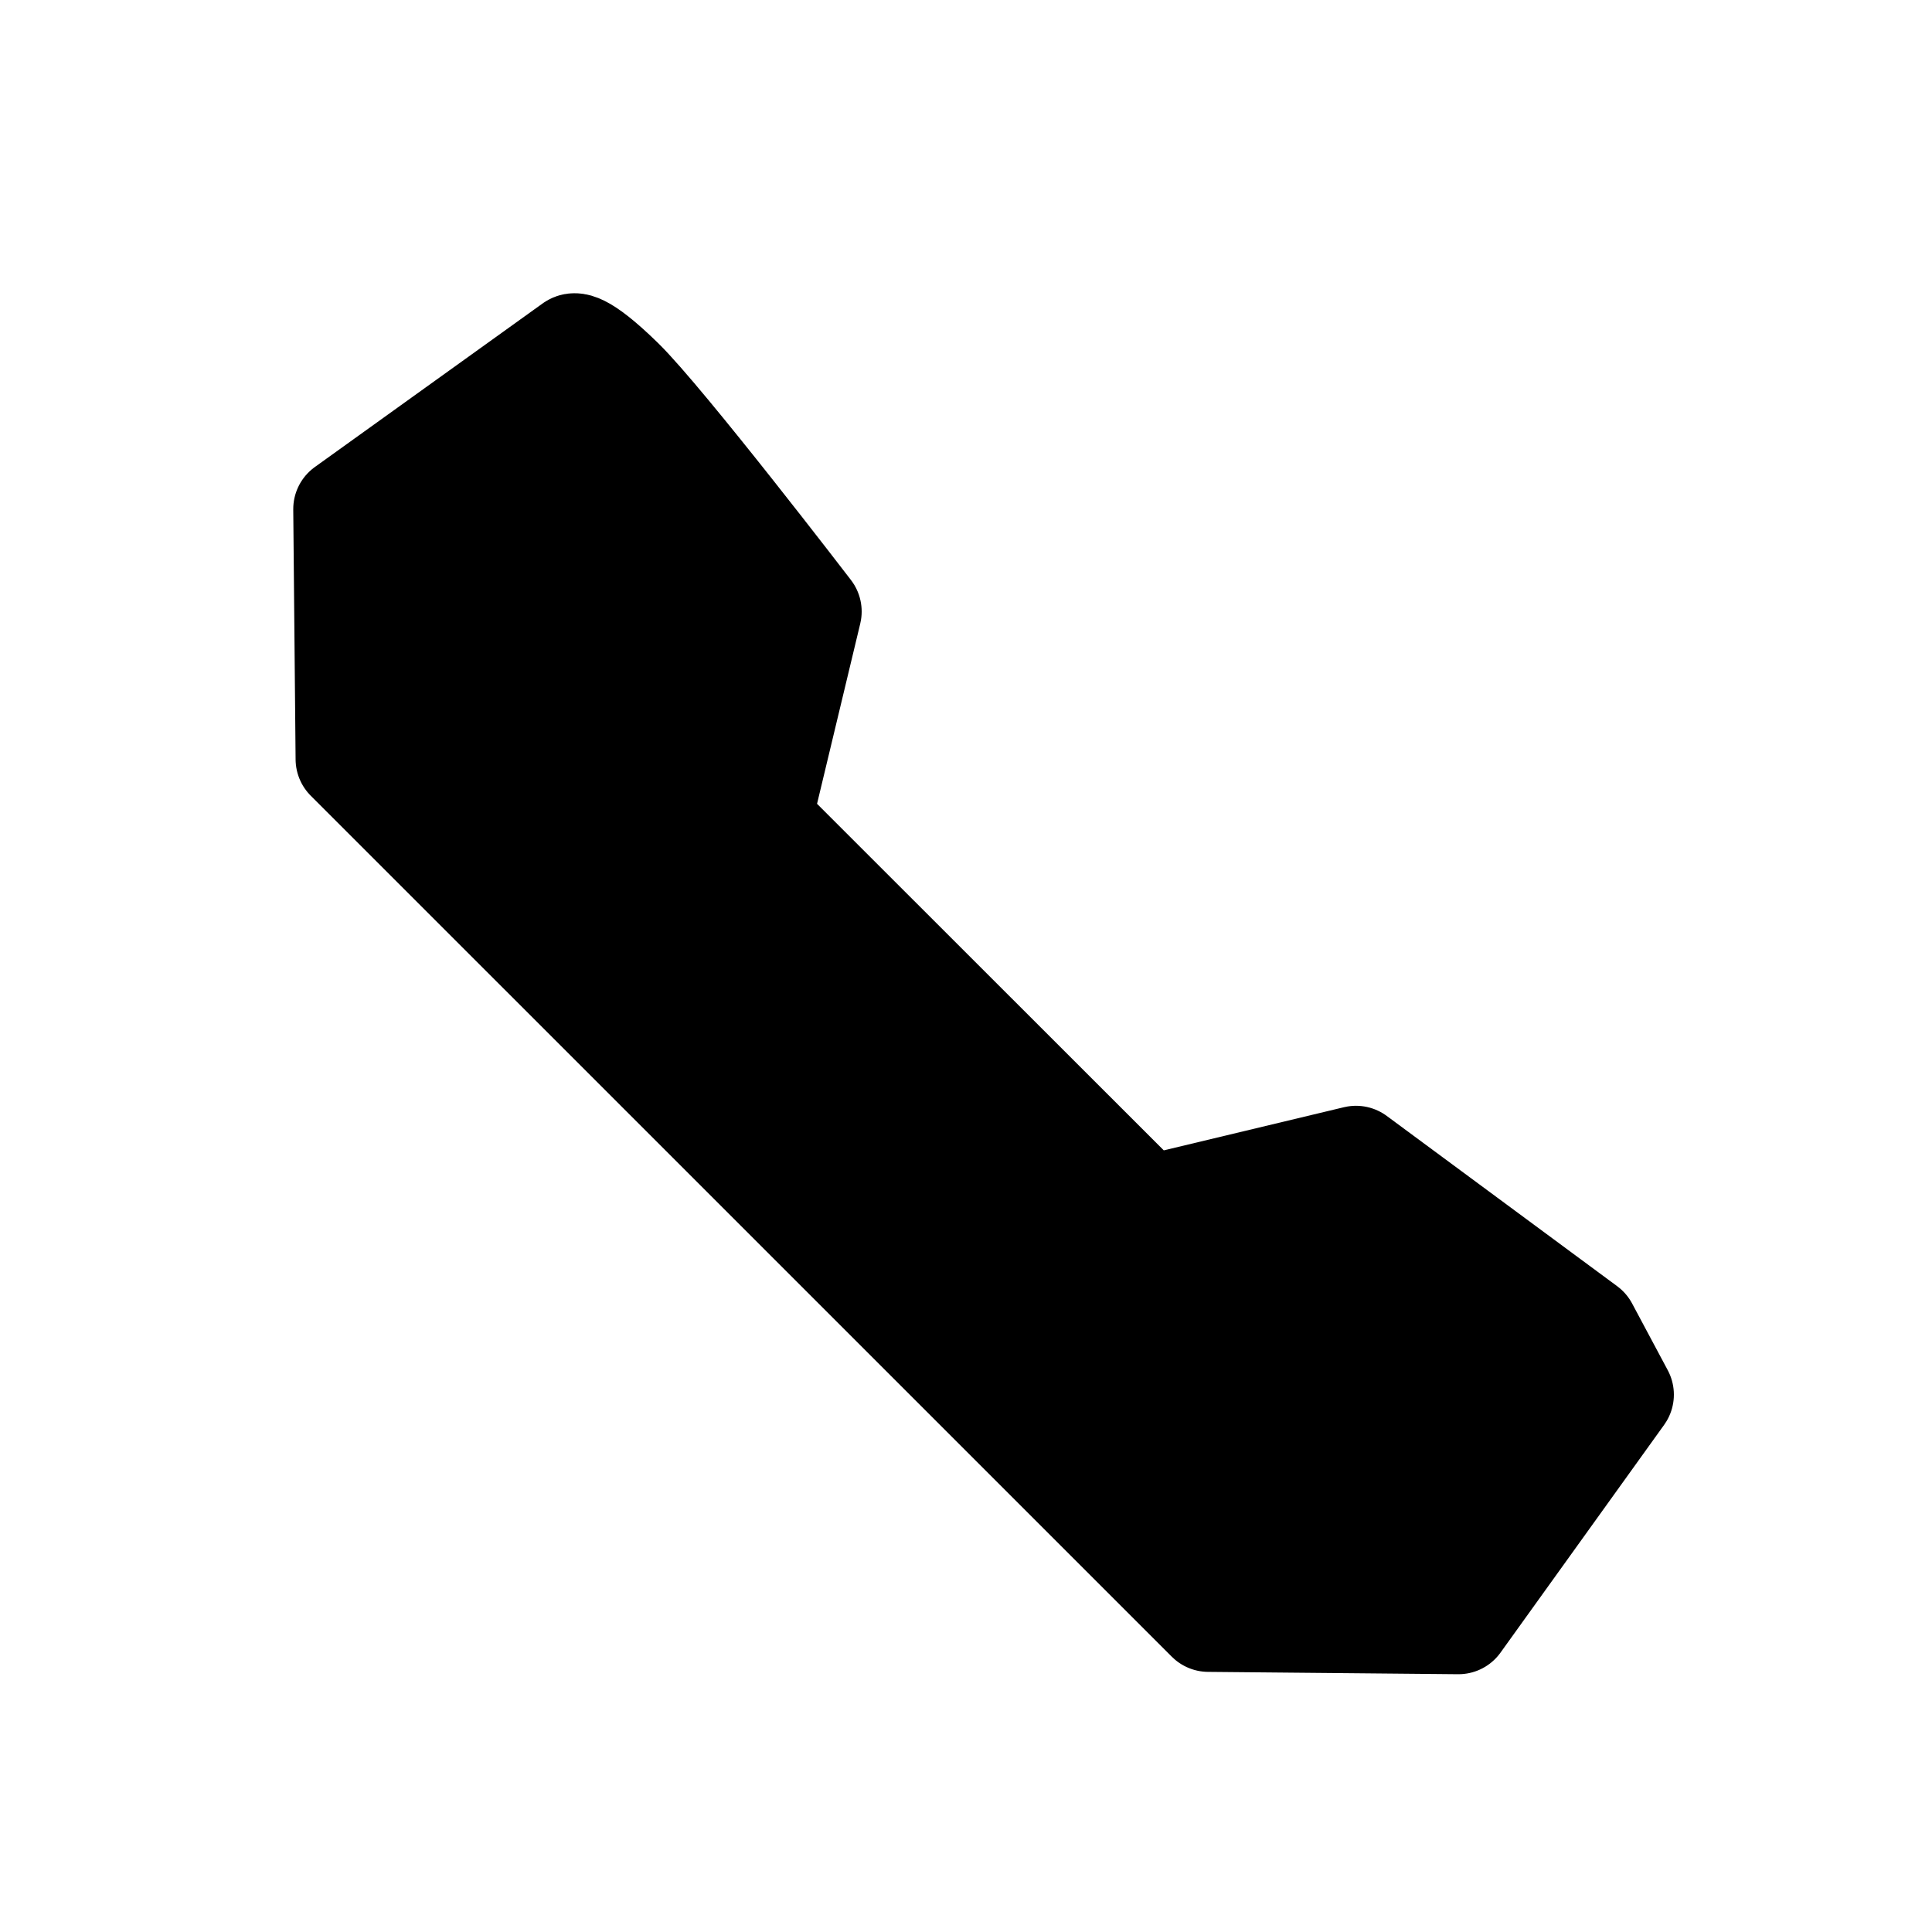
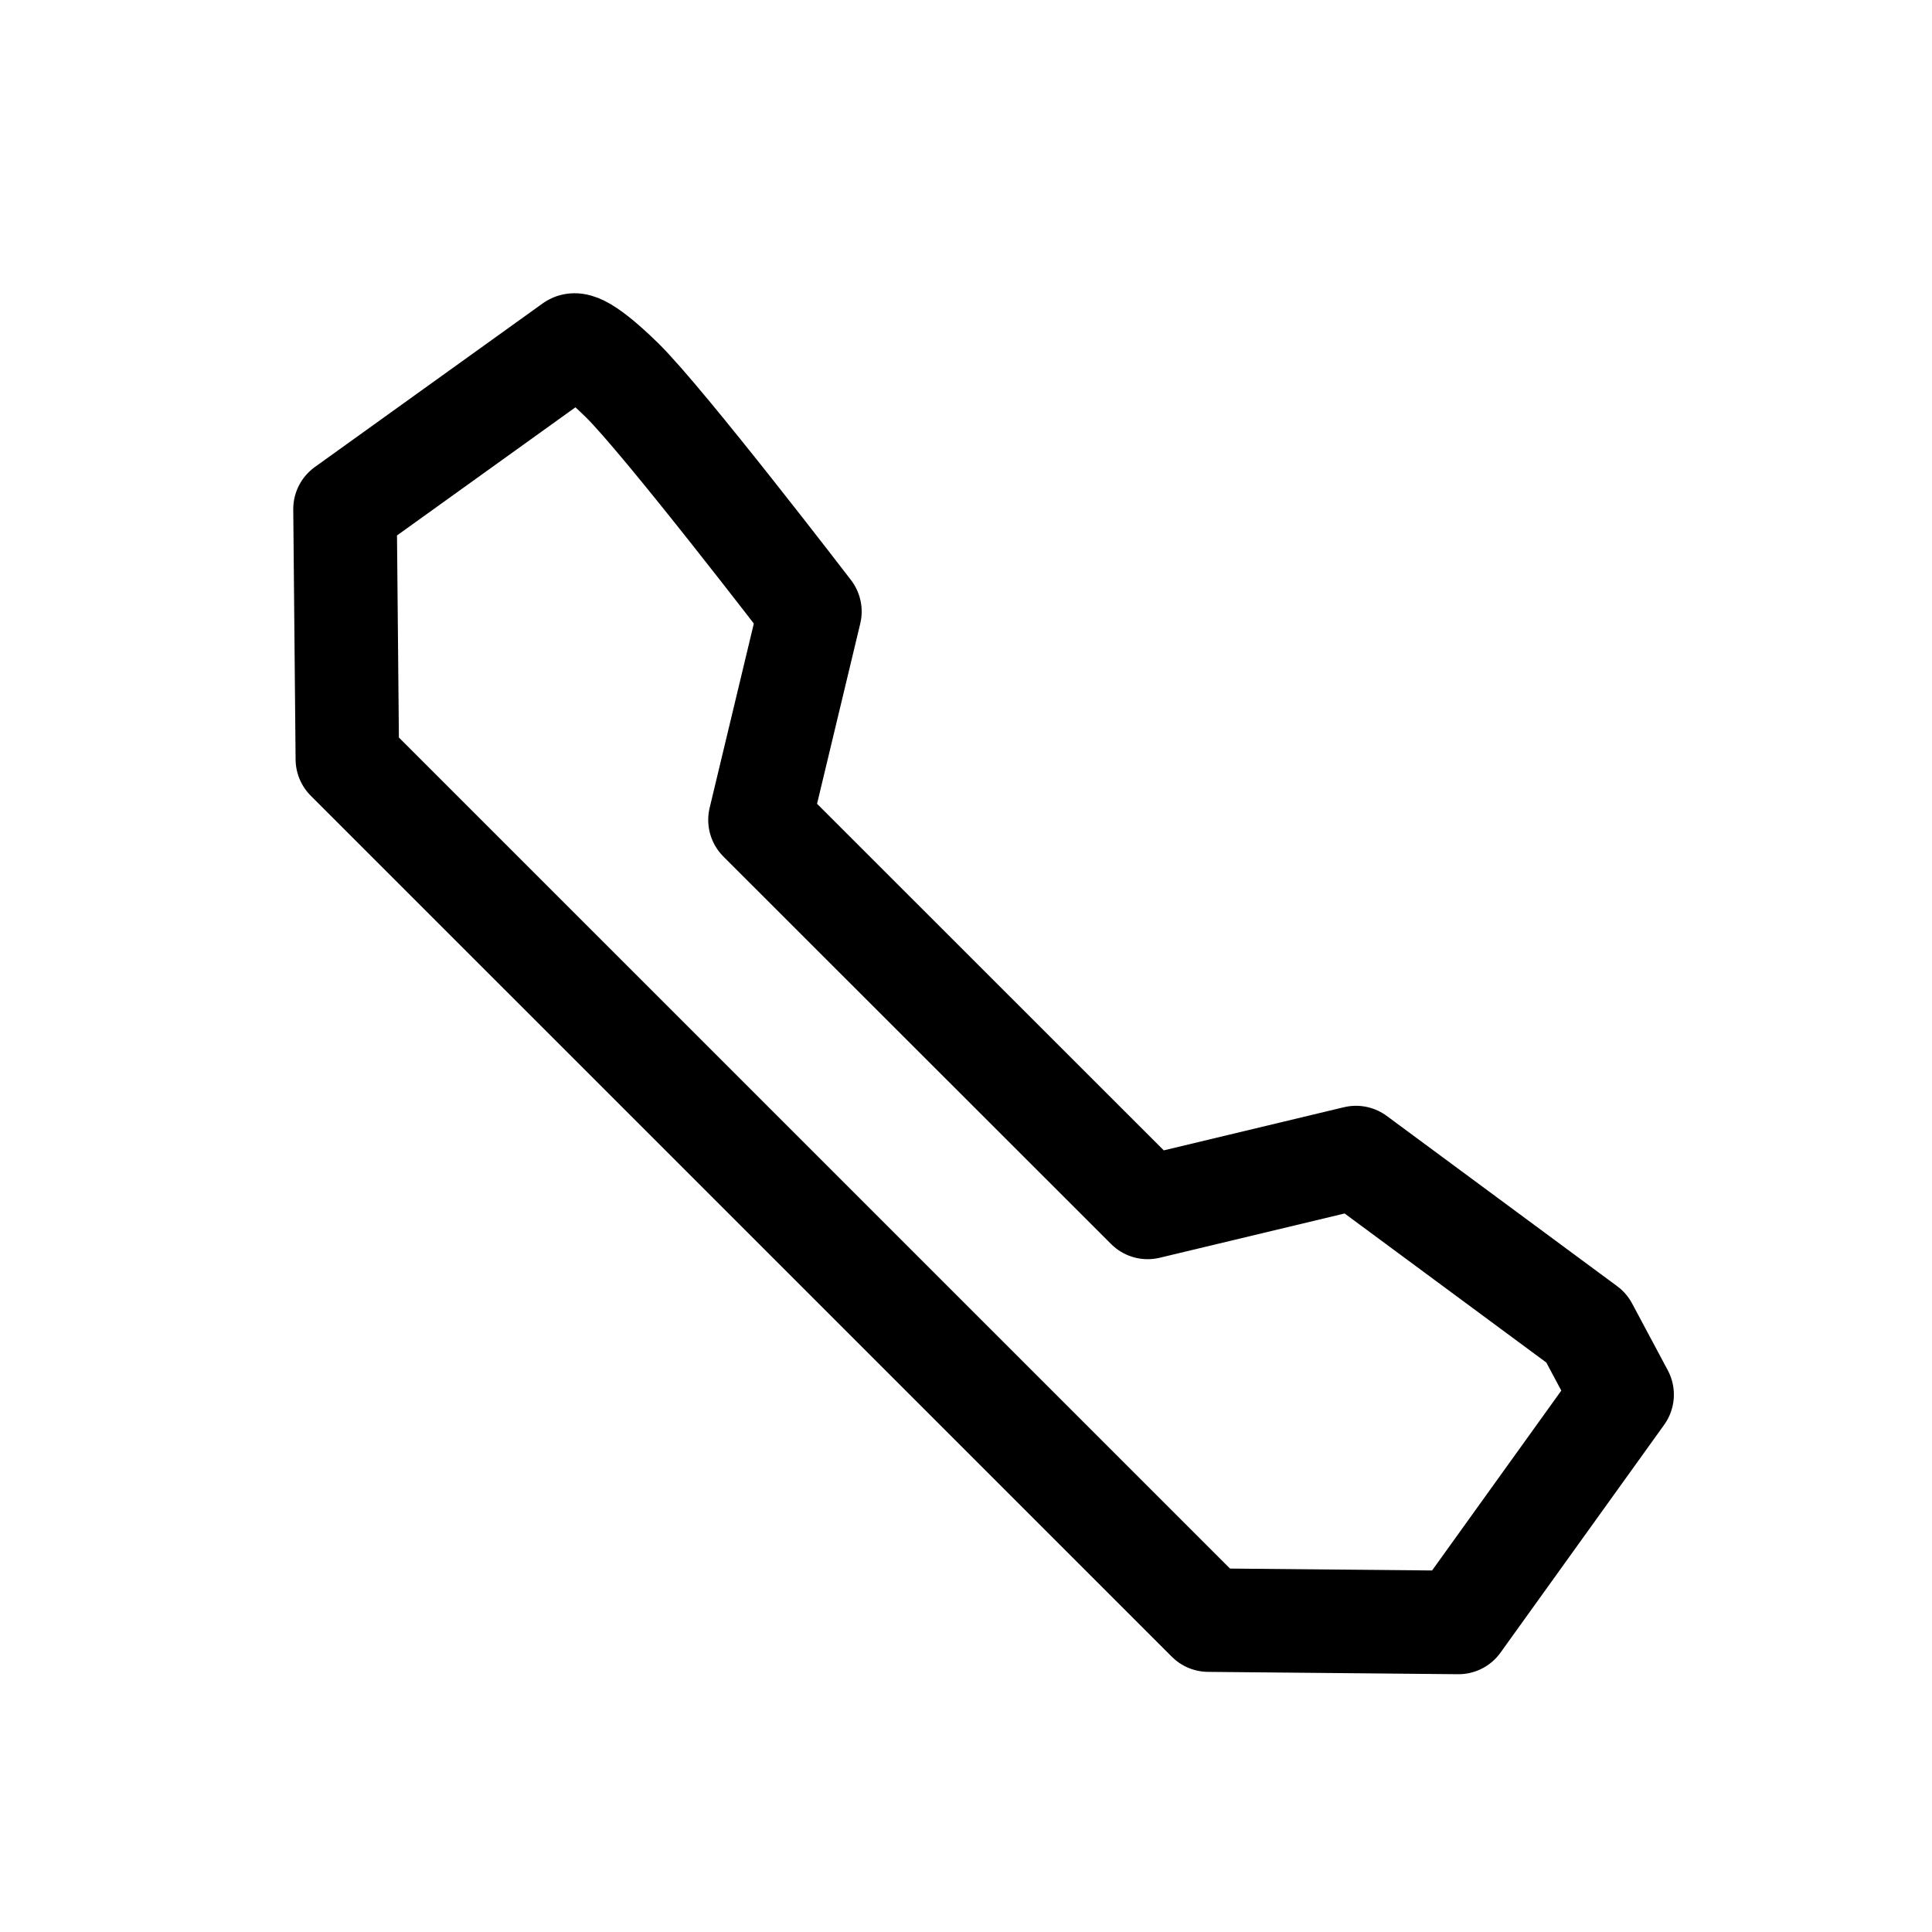
- <svg xmlns="http://www.w3.org/2000/svg" width="28" height="28" viewBox="0 0 28 28">
+ <svg xmlns="http://www.w3.org/2000/svg" width="28" height="28" viewBox="0 0 28 28" fill="none">
  <path fill-rule="evenodd" clip-rule="evenodd" d="M5 7.378L8.303 5.006C8.303 5.006 8.397 4.906 9.01 5.505C9.623 6.104 11.738 8.863 11.738 8.863L11.014 11.883L16.633 17.499L19.652 16.776L22.992 19.244L23.509 20.212L21.137 23.514L17.513 23.48L5.034 11.002L5 7.378Z" stroke-width="1.5" stroke-linecap="round" stroke-linejoin="round" stroke="currentColor" />
</svg>
